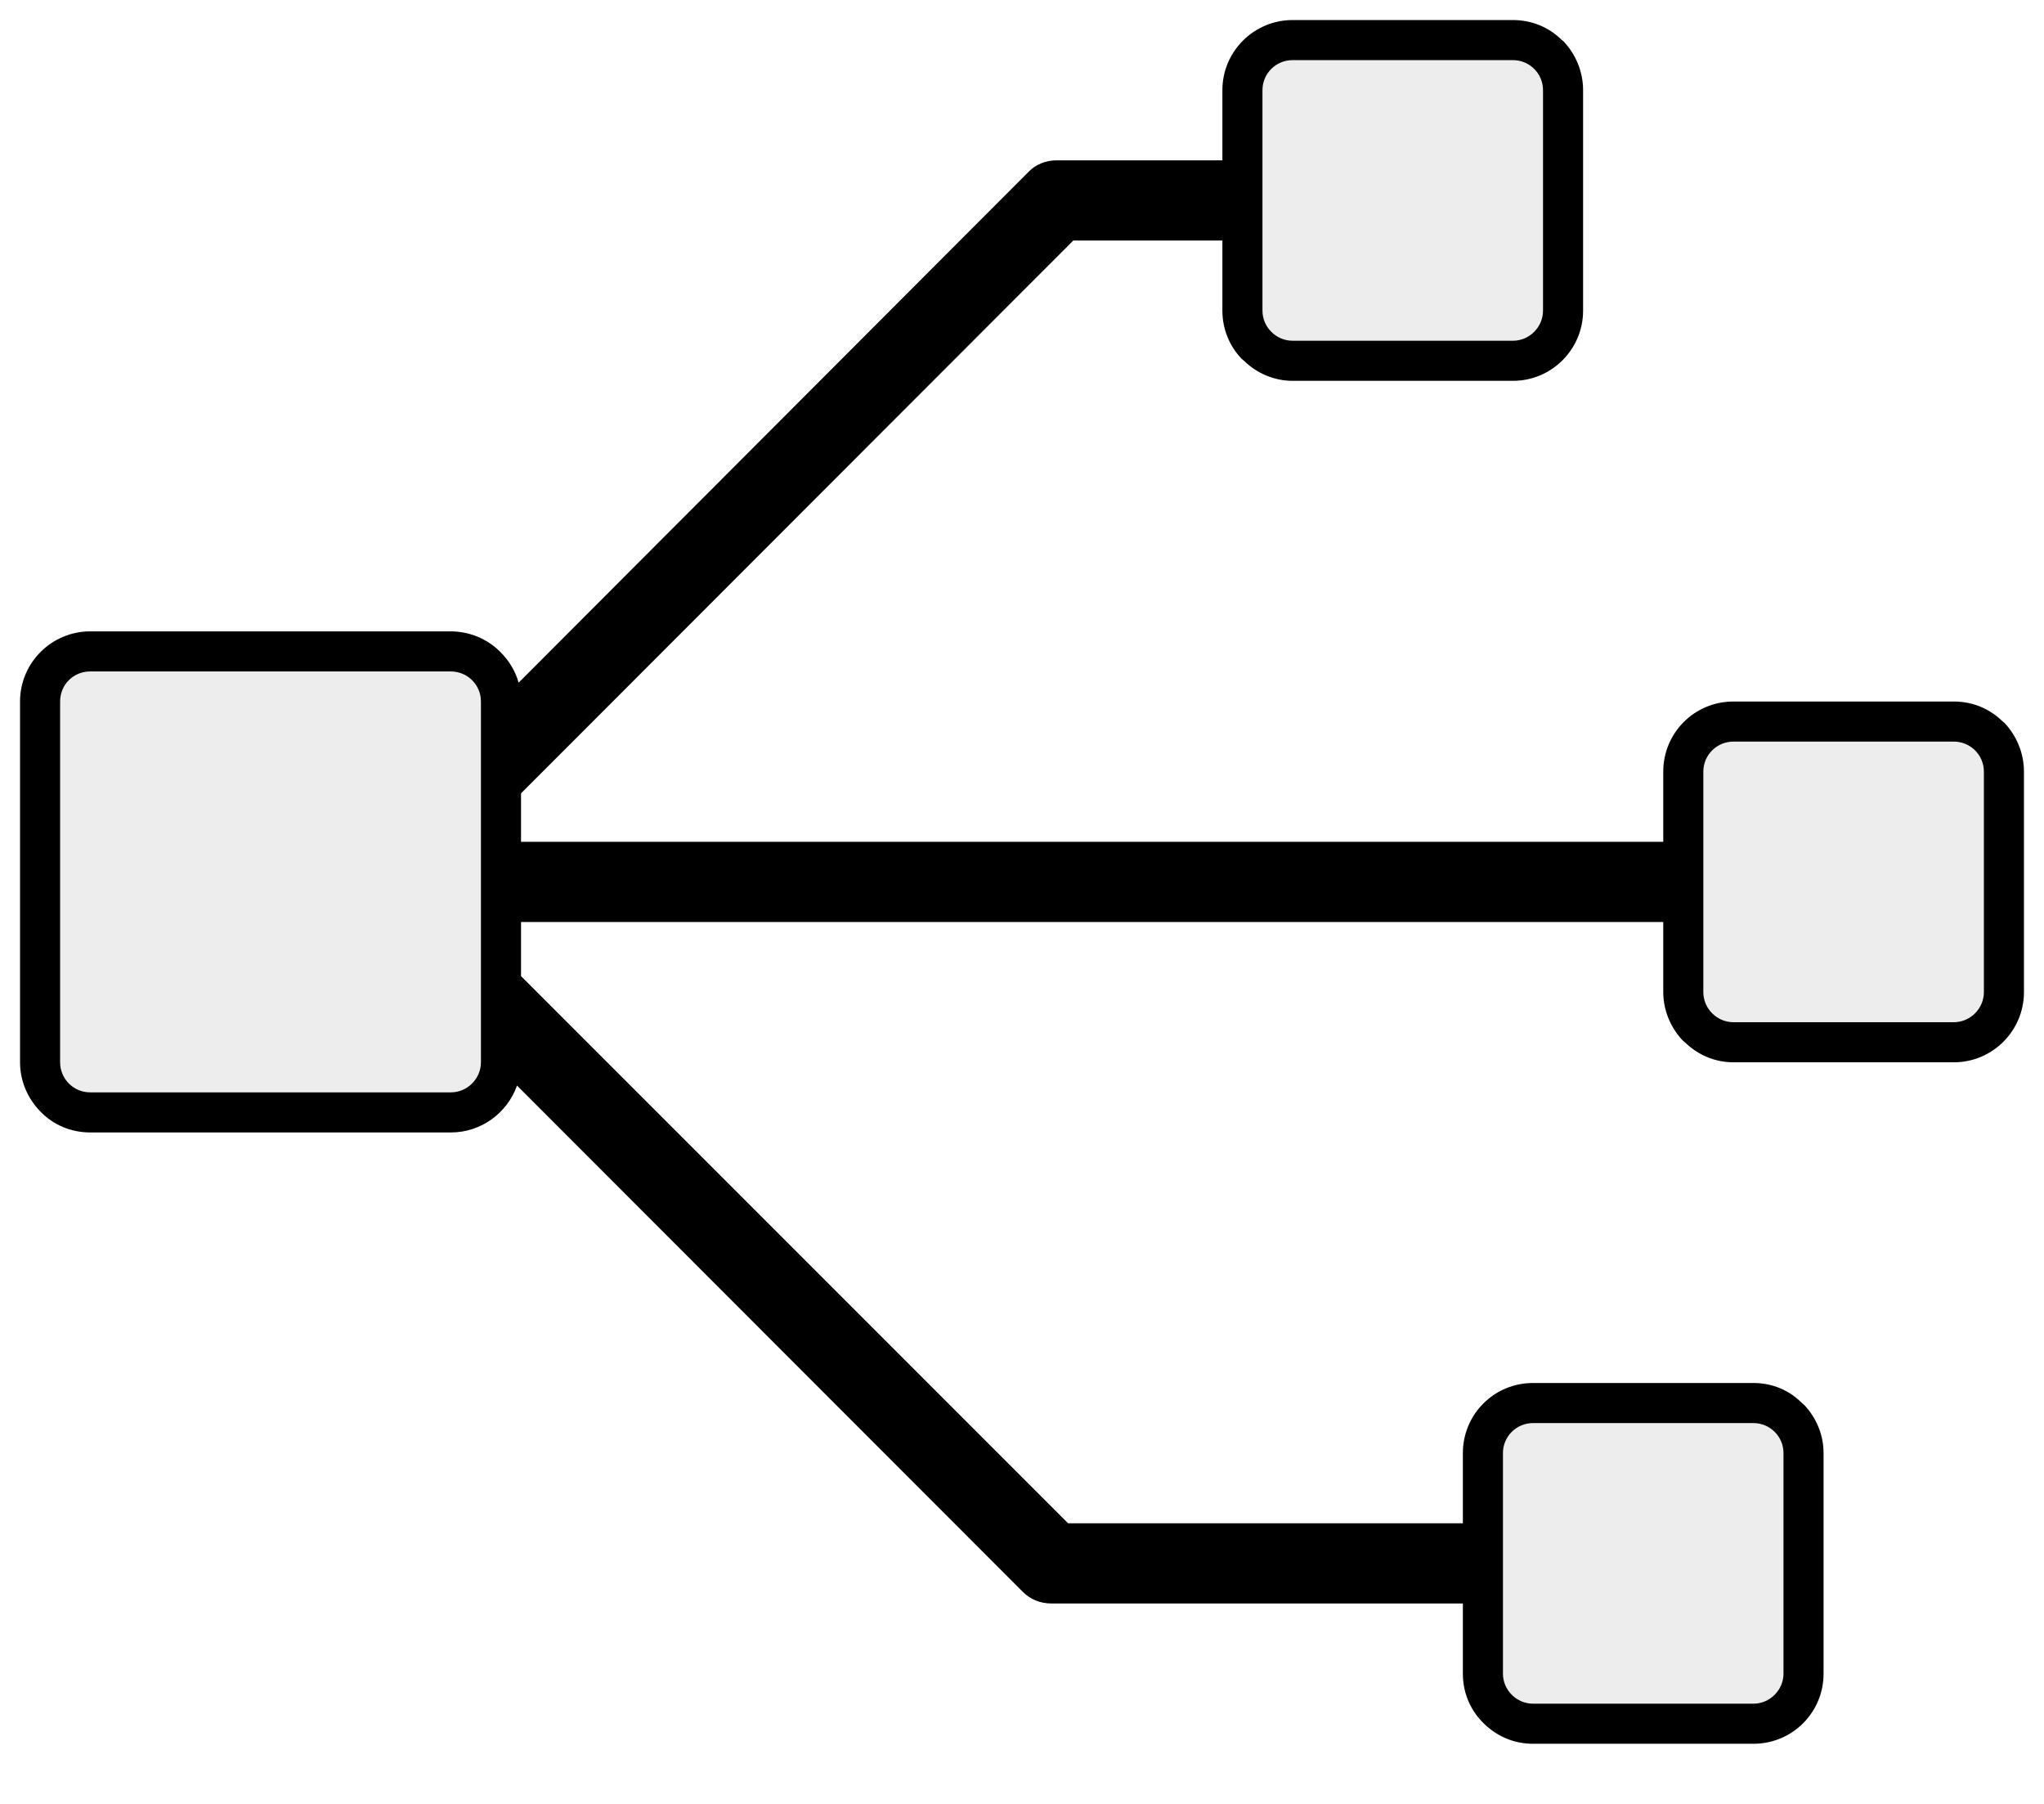
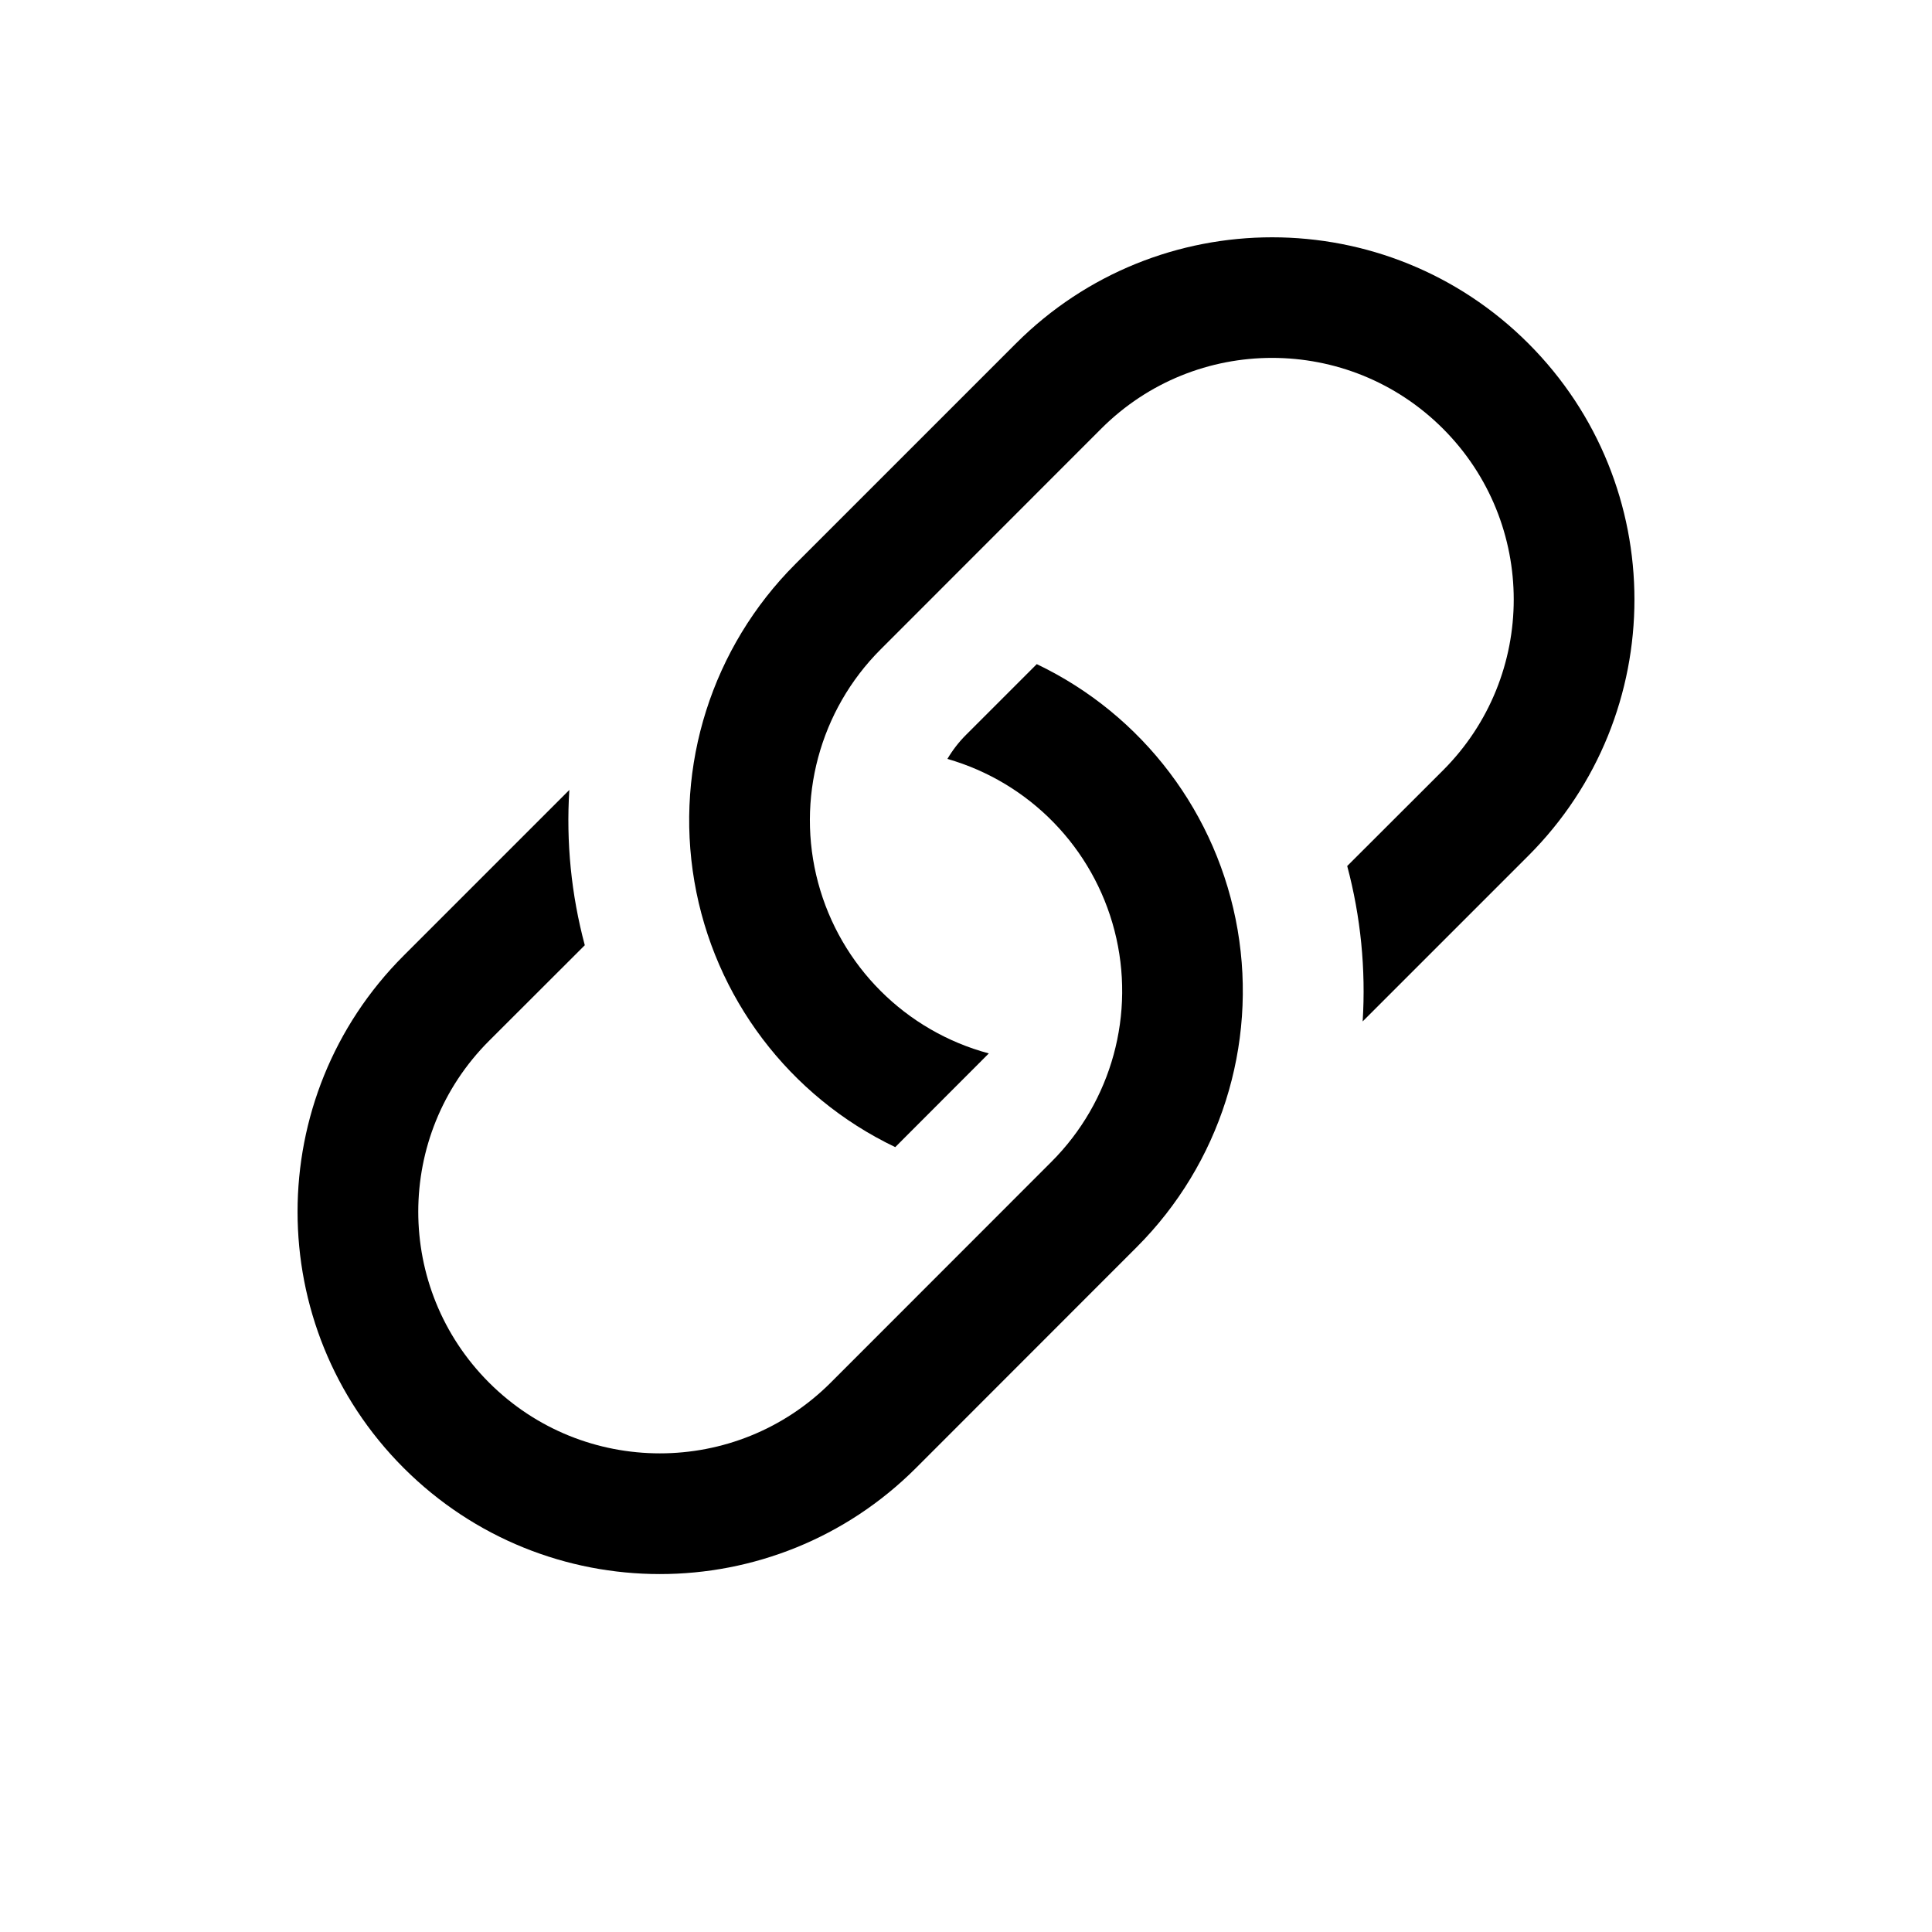
- <svg xmlns="http://www.w3.org/2000/svg" style="background: transparent; background-color: transparent; color-scheme: light dark;" version="1.1" width="51px" height="45px" viewBox="0 0 51 45">
-   <defs />
-   <g>
-     <g data-cell-id="0">
-       <g data-cell-id="1">
-         <g data-cell-id="GfdxfORnwPaKTsZOAyiM-2">
-           <g transform="translate(0.5,0.5)">
-             <path d="M 37.25 8.5 L 31.75 8.5 C 31.06 8.5 30.5 7.94 30.5 7.25 L 30.5 1.75 C 30.5 1.06 31.06 0.5 31.75 0.5 L 37.25 0.5 C 37.94 0.5 38.5 1.06 38.5 1.75 L 38.5 7.25 C 38.5 7.94 37.94 8.5 37.25 8.5 Z M 44.5 41.25 L 44.5 35.75 C 44.5 35.06 43.94 34.5 43.25 34.5 L 37.75 34.5 C 37.06 34.5 36.5 35.06 36.5 35.75 L 36.5 41.25 C 36.5 41.94 37.06 42.5 37.75 42.5 L 43.25 42.5 C 43.94 42.5 44.5 41.94 44.5 41.25 Z M 12 26 L 12 17 C 12 16.31 11.44 15.75 10.75 15.75 L 6.25 15.75 L 1.75 15.75 C 1.06 15.75 0.5 16.31 0.5 17 L 0.5 26 C 0.5 26.69 1.06 27.25 1.75 27.25 L 10.75 27.25 C 11.44 27.25 12 26.69 12 26 Z M 49.5 24.25 L 49.5 18.75 C 49.5 18.06 48.94 17.5 48.25 17.5 L 42.75 17.5 C 42.06 17.5 41.5 18.06 41.5 18.75 L 41.5 24.25 C 41.5 24.94 42.06 25.5 42.75 25.5 L 48.25 25.5 C 48.94 25.5 49.5 24.94 49.5 24.25 Z" fill="#ededed" stroke="none" pointer-events="all" style="fill: light-dark(rgb(237, 237, 237), rgb(33, 33, 33));" />
-             <path d="M 49.52 17.54 L 49.45 17.48 C 49.14 17.18 48.72 17 48.25 17 L 42.75 17 C 41.78 17 41 17.78 41 18.75 L 41 20.5 L 12.5 20.5 L 12.5 19.29 L 14.01 17.78 L 26.28 5.5 L 30 5.5 L 30 7.25 C 30 7.71 30.18 8.14 30.48 8.45 L 30.55 8.51 C 30.86 8.81 31.29 9 31.75 9 L 37.25 9 C 38.22 9 39 8.21 39 7.25 L 39 1.75 C 39 1.28 38.81 0.85 38.52 0.54 L 38.45 0.48 C 38.14 0.18 37.72 0 37.25 0 L 31.75 0 C 30.79 0 30 0.78 30 1.75 L 30 3.5 L 25.86 3.5 C 25.6 3.5 25.34 3.6 25.16 3.79 L 12.6 16.37 L 12.44 16.53 C 12.36 16.24 12.2 15.98 11.99 15.77 L 11.96 15.74 C 11.65 15.44 11.22 15.25 10.74 15.25 L 1.75 15.25 C 0.79 15.25 0 16.03 0 17 L 0 26 C 0 26.48 0.2 26.92 0.52 27.24 C 0.83 27.56 1.27 27.75 1.75 27.75 L 10.75 27.75 C 11.51 27.75 12.16 27.26 12.4 26.58 L 25.02 39.21 C 25.21 39.4 25.46 39.5 25.73 39.5 L 36 39.5 L 36 41.25 C 36 41.72 36.18 42.14 36.48 42.45 L 36.55 42.52 C 36.87 42.82 37.28 43 37.75 43 L 43.25 43 C 44.22 43 45 42.22 45 41.25 L 45 35.75 C 45 35.28 44.81 34.86 44.52 34.55 L 44.45 34.49 C 44.14 34.18 43.72 34 43.25 34 L 37.75 34 C 36.78 34 36 34.78 36 35.75 L 36 37.5 L 26.15 37.5 L 12.5 23.85 L 12.5 22.5 L 41 22.5 L 41 24.25 C 41 24.71 41.19 25.14 41.48 25.45 L 41.55 25.51 C 41.86 25.81 42.28 26 42.75 26 L 48.25 26 C 49.22 26 50 25.21 50 24.25 L 50 18.75 C 50 18.28 49.81 17.85 49.52 17.54 Z M 31 1.75 C 31 1.33 31.34 1 31.75 1 L 37.25 1 C 37.66 1 38 1.33 38 1.75 L 38 7.25 C 38 7.66 37.66 8 37.25 8 L 31.75 8 C 31.34 8 31 7.66 31 7.25 L 31 1.75 Z M 11.5 26 C 11.5 26.41 11.16 26.75 10.75 26.75 L 1.75 26.75 C 1.33 26.75 1 26.41 1 26 L 1 17 C 1 16.58 1.33 16.25 1.75 16.25 L 10.75 16.25 C 11.16 16.25 11.5 16.58 11.5 17 L 11.5 26 Z M 37 35.75 C 37 35.33 37.34 35 37.75 35 L 43.25 35 C 43.66 35 44 35.33 44 35.75 L 44 41.25 C 44 41.66 43.66 42 43.25 42 L 37.75 42 C 37.34 42 37 41.66 37 41.25 L 37 35.75 Z M 49 24.25 C 49 24.66 48.66 25 48.25 25 L 42.75 25 C 42.34 25 42 24.66 42 24.25 L 42 18.75 C 42 18.33 42.34 18 42.75 18 L 48.25 18 C 48.66 18 49 18.33 49 18.75 L 49 24.25 Z" fill="#000000" stroke="none" pointer-events="all" style="fill: light-dark(rgb(0, 0, 0), rgb(237, 237, 237));" />
-           </g>
-         </g>
-       </g>
-     </g>
-   </g>
+ <svg xmlns="http://www.w3.org/2000/svg" width="16" height="16" fill="currentColor" class="bi bi-link-45deg" viewBox="0 0 16 16">
+   <path d="M4.715 6.542 3.343 7.914a3 3 0 1 0 4.243 4.243l1.828-1.829A3 3 0 0 0 8.586 5.5L8 6.086a1 1 0 0 0-.154.199 2 2 0 0 1 .861 3.337L6.88 11.45a2 2 0 1 1-2.83-2.83l.793-.792a4 4 0 0 1-.128-1.287z" />
+   <path d="M6.586 4.672A3 3 0 0 0 7.414 9.5l.775-.776a2 2 0 0 1-.896-3.346L9.12 3.55a2 2 0 1 1 2.83 2.83l-.793.792c.112.42.155.855.128 1.287l1.372-1.372a3 3 0 1 0-4.243-4.243z" />
</svg>
